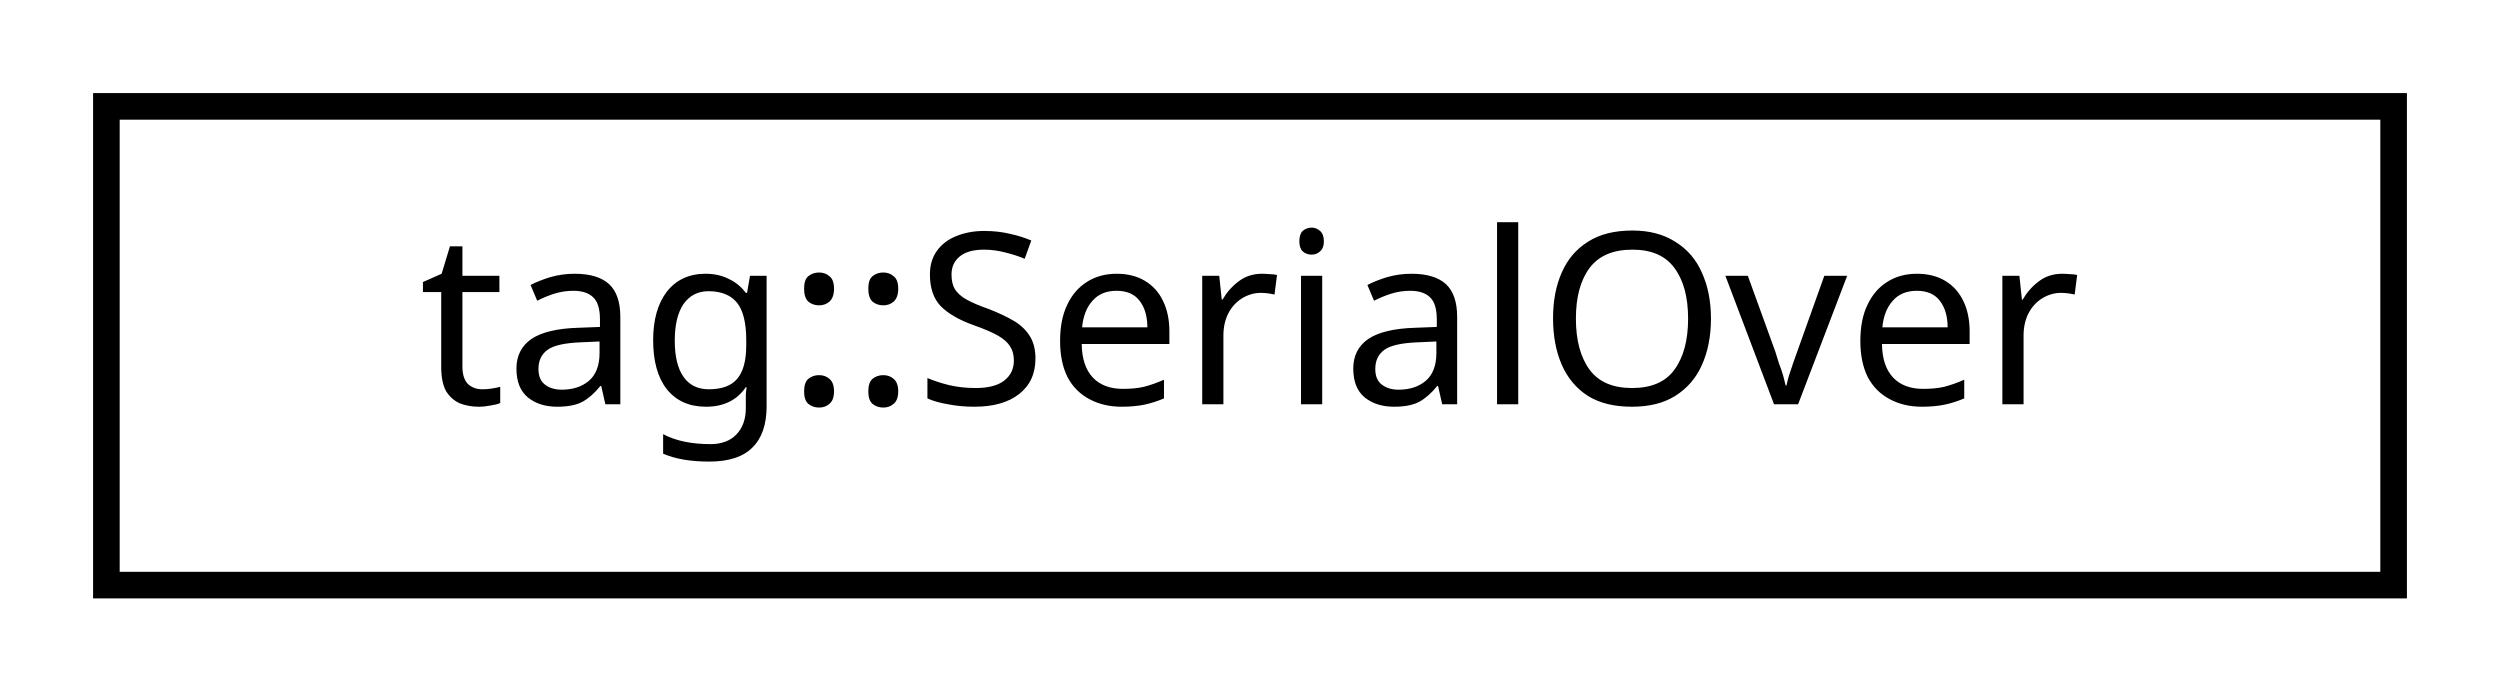
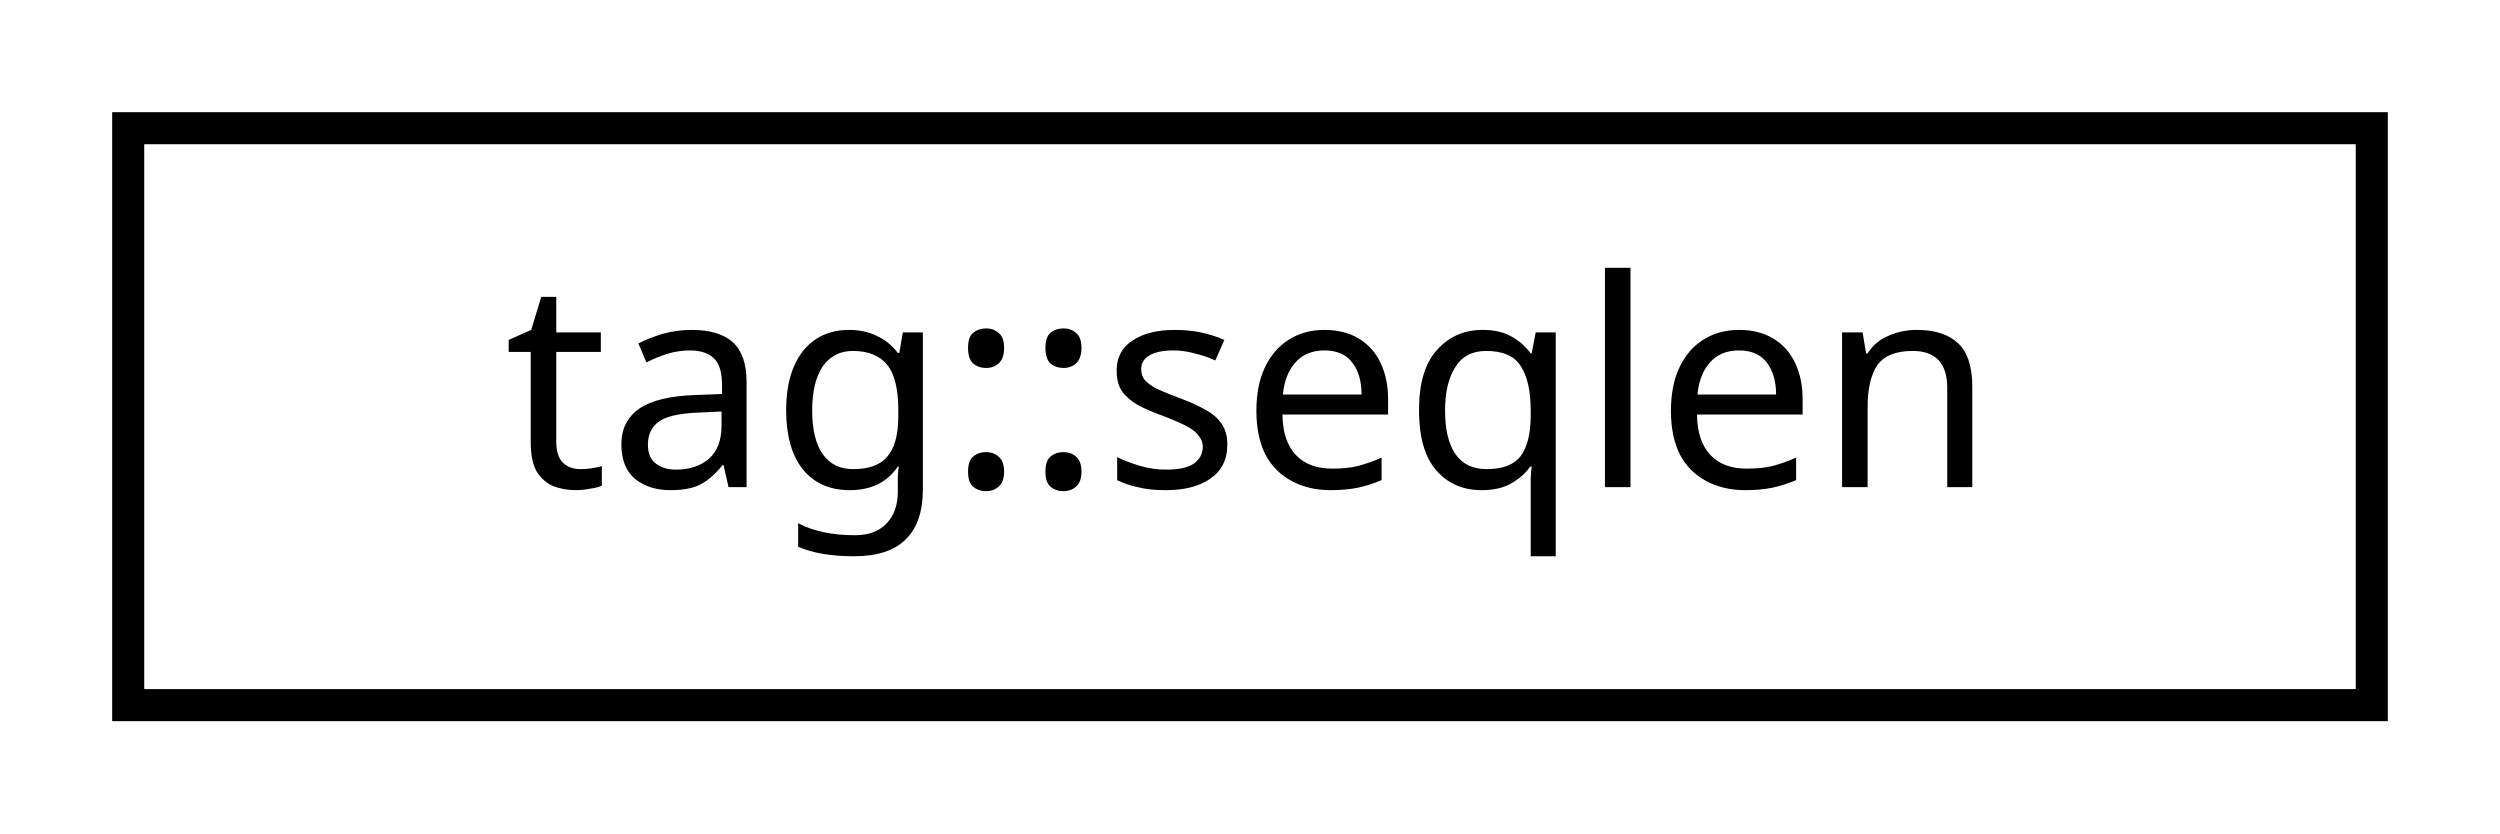
- <svg xmlns="http://www.w3.org/2000/svg" xmlns:xlink="http://www.w3.org/1999/xlink" width="94pt" height="26pt" viewBox="0.00 0.00 94.00 26.00">
+ <svg xmlns="http://www.w3.org/2000/svg" xmlns:xlink="http://www.w3.org/1999/xlink" width="78pt" height="26pt" viewBox="0.00 0.00 78.00 26.00">
  <g id="graph0" class="graph" transform="scale(1 1) rotate(0) translate(4 22)">
    <g id="node1" class="node">
      <g id="a_node1">
-         <a xlink:href="structtag_1_1_serial_over.html" target="_top" xlink:title="tag::SerialOver">
-           <polygon fill="none" stroke="black" points="0,-0 0,-18 86,-18 86,-0 0,-0" />
-           <text text-anchor="middle" x="43" y="-6.8" font-family="sans-serif" font-size="9.00">tag::SerialOver</text>
+         <a xlink:href="structtag_1_1seqlen.html" target="_top" xlink:title="tag::seqlen">
+           <polygon fill="none" stroke="black" points="0,-0 0,-18 70,-18 70,-0 0,-0" />
+           <text text-anchor="middle" x="35" y="-6.8" font-family="sans-serif" font-size="9.00">tag::seqlen</text>
        </a>
      </g>
    </g>
  </g>
</svg>
